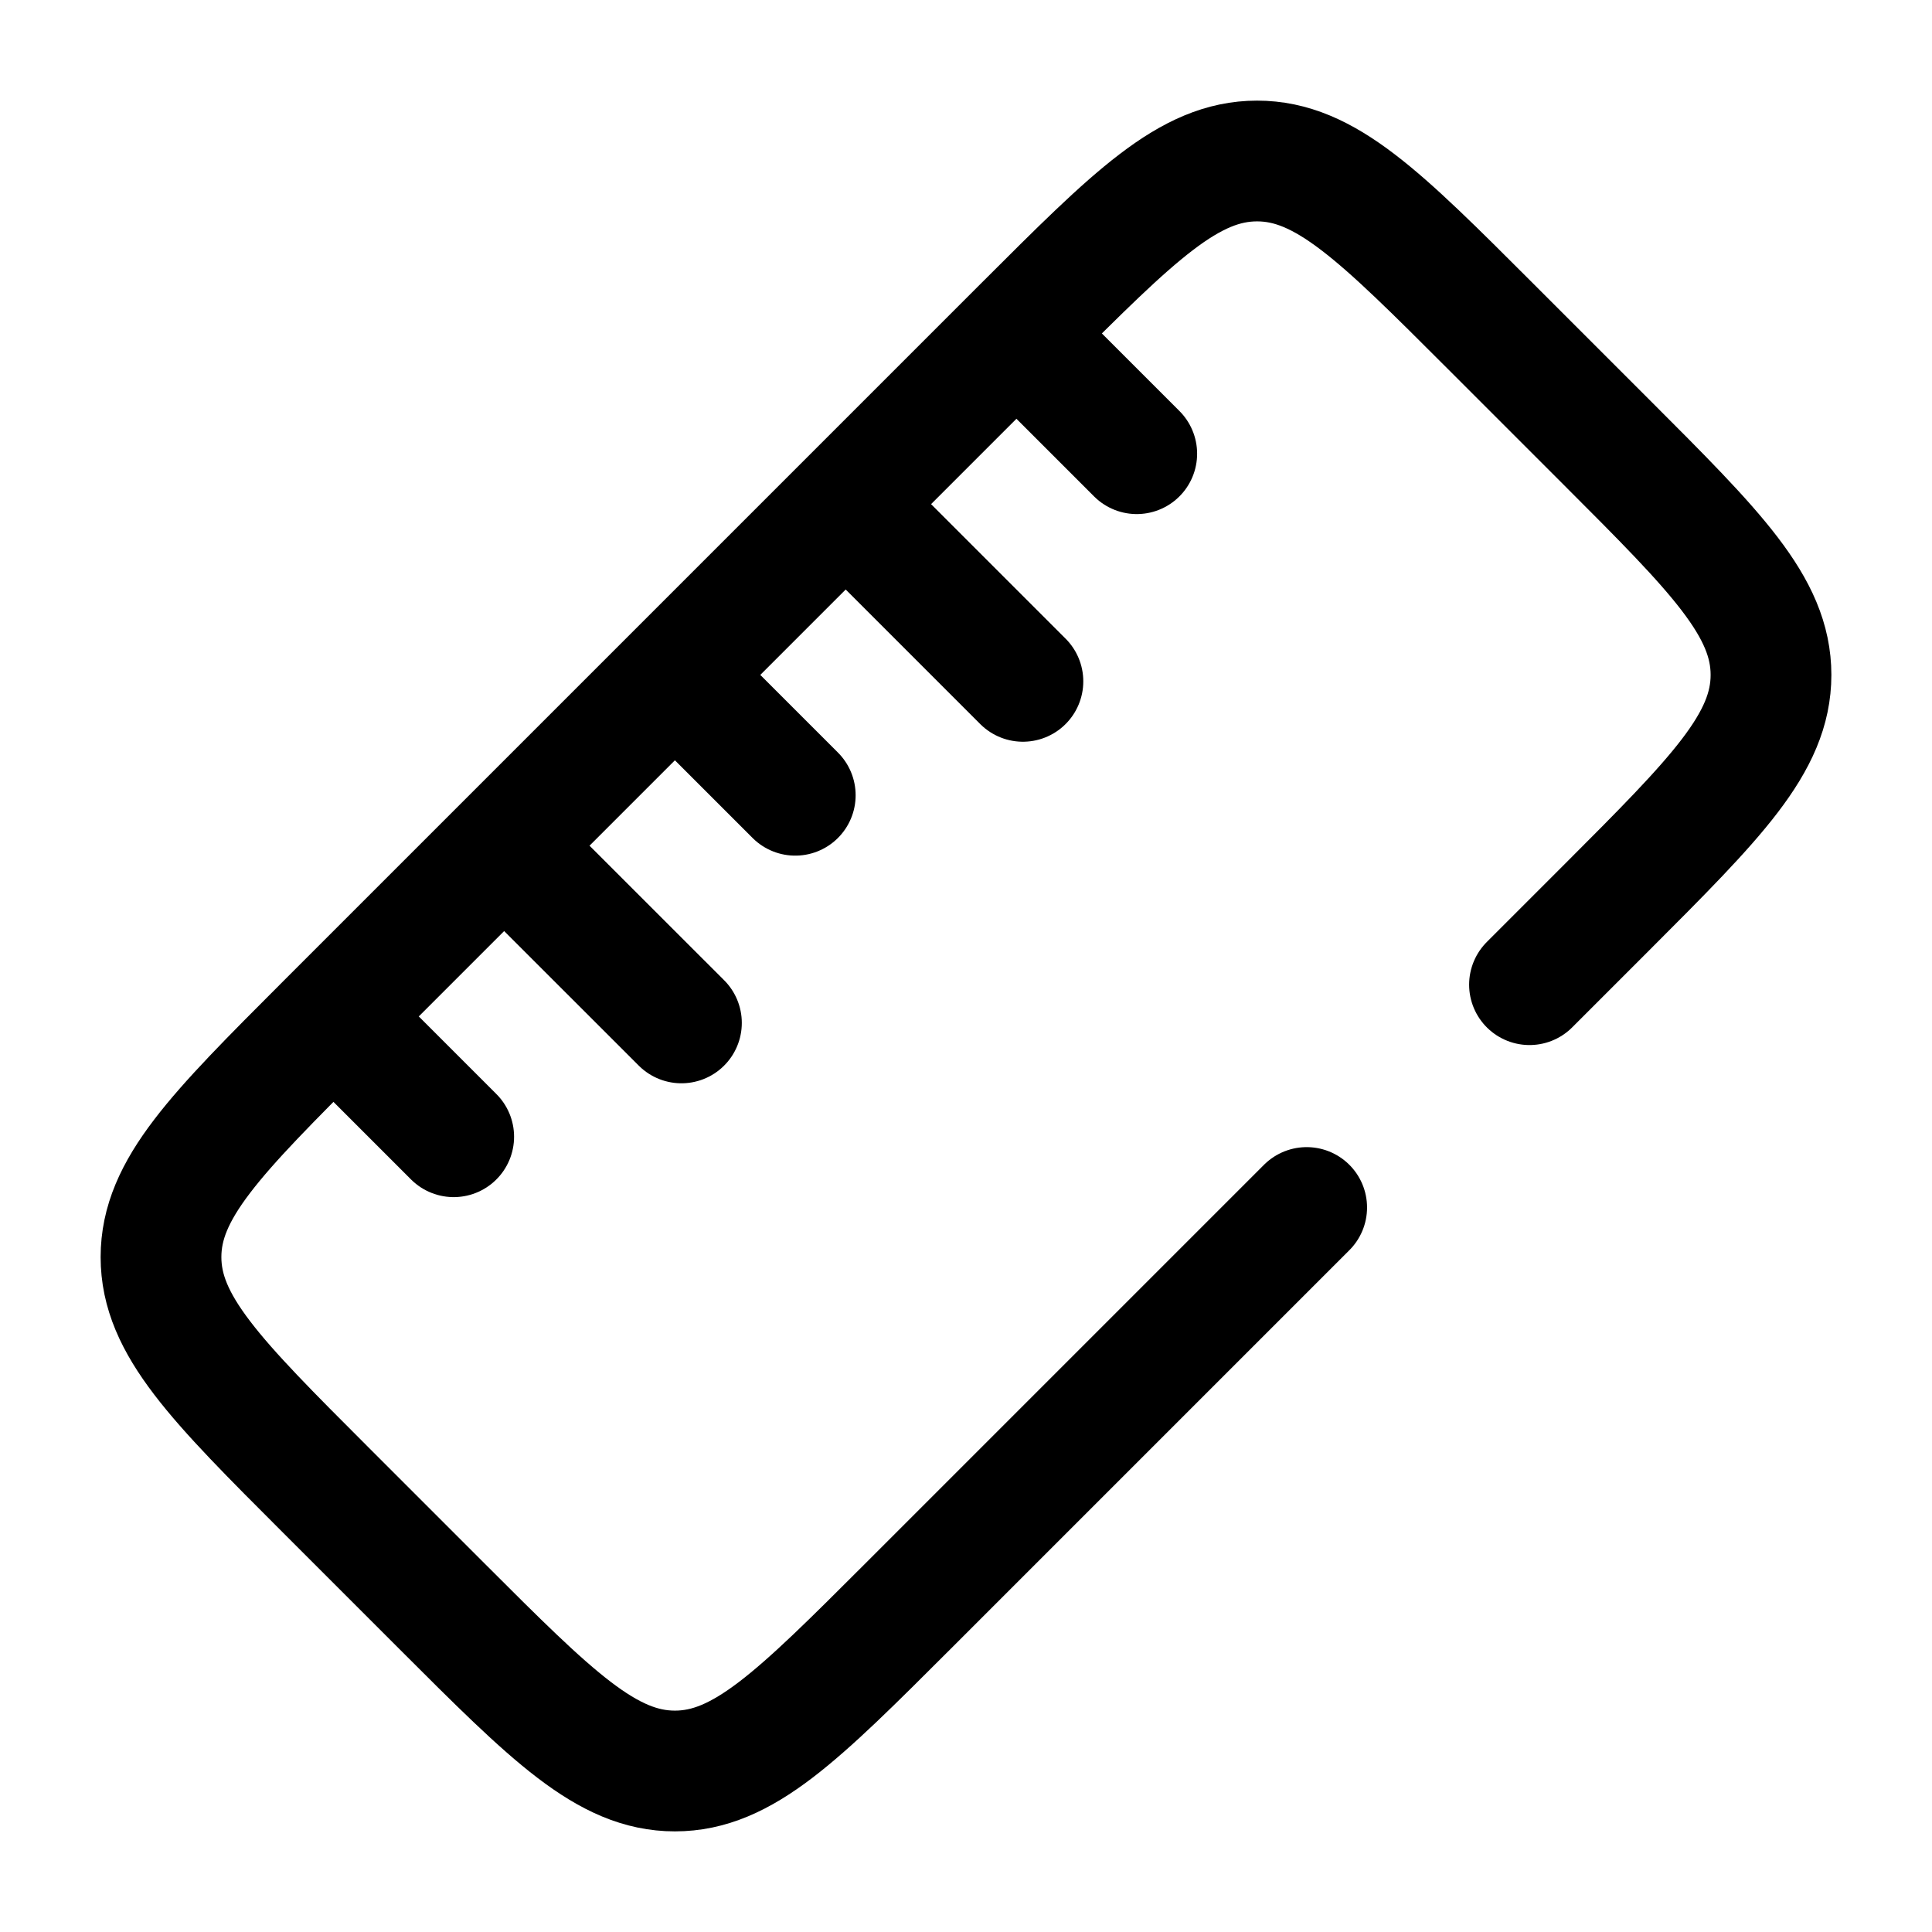
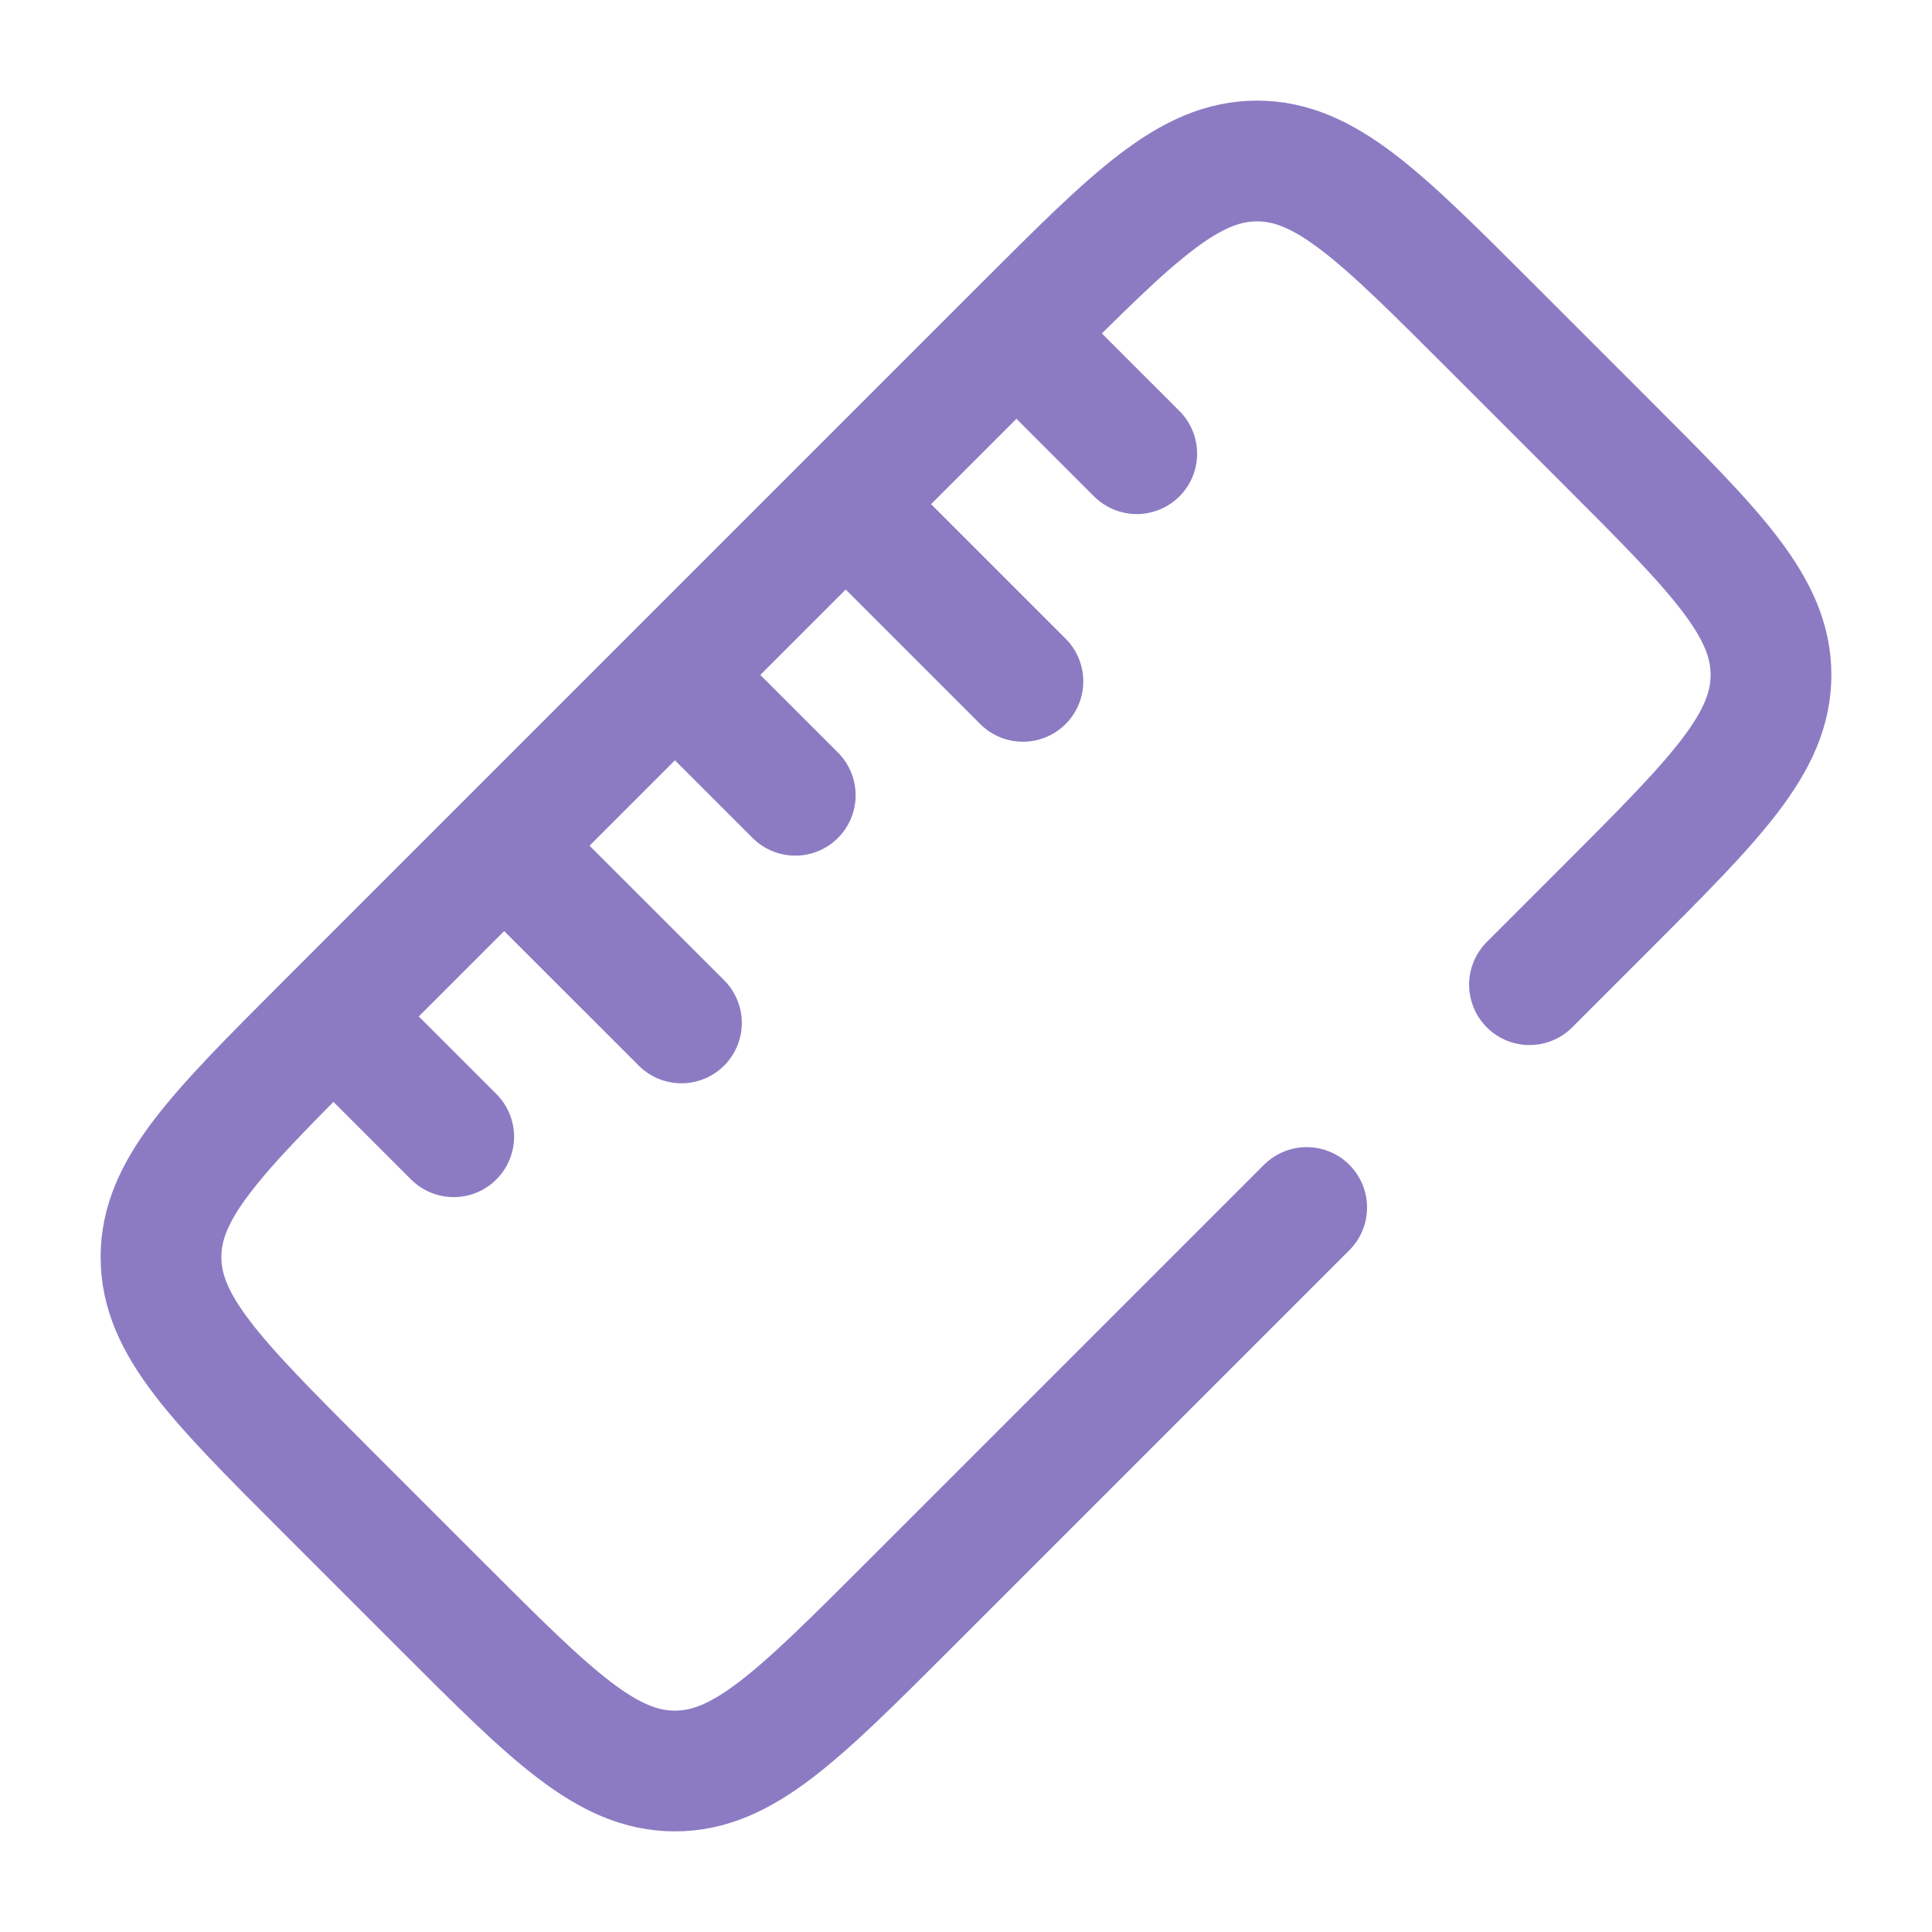
<svg xmlns="http://www.w3.org/2000/svg" width="800px" height="800px" viewBox="0 0 24 24" fill="none">
  <g id="SVGRepo_bgCarrier" stroke-width="0" />
  <g id="SVGRepo_tracerCarrier" stroke-linecap="round" stroke-linejoin="round" />
  <g id="SVGRepo_iconCarrier">
-     <path d="M19 12.232L19.955 11.277C21.318 9.913 22 9.231 22 8.384C22 7.537 21.318 6.855 19.955 5.492L18.508 4.045C17.145 2.682 16.463 2 15.616 2C14.768 2 14.087 2.682 12.723 4.045L4.045 12.723C2.682 14.087 2 14.768 2 15.616C2 16.463 2.682 17.145 4.045 18.508L5.492 19.955C6.855 21.318 7.537 22 8.384 22C9.231 22 9.913 21.318 11.277 19.955L16.232 15" stroke="#000000" stroke-width="1.5" stroke-linecap="round" />
-     <path d="M8.464 8.464L9.879 9.879" stroke="#000000" stroke-width="1.5" stroke-linecap="round" />
-     <path d="M12.707 4.222L14.121 5.636" stroke="#000000" stroke-width="1.5" stroke-linecap="round" />
-     <path d="M4.222 12.707L5.636 14.121" stroke="#000000" stroke-width="1.5" stroke-linecap="round" />
-     <path d="M6.343 10.586L8.465 12.707" stroke="#000000" stroke-width="1.5" stroke-linecap="round" />
-     <path d="M10.586 6.343L12.707 8.464" stroke="#000000" stroke-width="1.5" stroke-linecap="round" />
+     <path d="M19 12.232L19.955 11.277C21.318 9.913 22 9.231 22 8.384C22 7.537 21.318 6.855 19.955 5.492L18.508 4.045C17.145 2.682 16.463 2 15.616 2C14.768 2 14.087 2.682 12.723 4.045L4.045 12.723C2.682 14.087 2 14.768 2 15.616C2 16.463 2.682 17.145 4.045 18.508L5.492 19.955C6.855 21.318 7.537 22 8.384 22C9.231 22 9.913 21.318 11.277 19.955L16.232 15" stroke="#8C7BC3" stroke-width="1.5" stroke-linecap="round" />
+     <path d="M8.464 8.464L9.879 9.879" stroke="#8C7BC3" stroke-width="1.5" stroke-linecap="round" />
+     <path d="M12.707 4.222L14.121 5.636" stroke="#8C7BC3" stroke-width="1.5" stroke-linecap="round" />
+     <path d="M4.222 12.707L5.636 14.121" stroke="#8C7BC3" stroke-width="1.5" stroke-linecap="round" />
+     <path d="M6.343 10.586L8.465 12.707" stroke="#8C7BC3" stroke-width="1.5" stroke-linecap="round" />
+     <path d="M10.586 6.343L12.707 8.464" stroke="#8C7BC3" stroke-width="1.5" stroke-linecap="round" />
  </g>
</svg>
